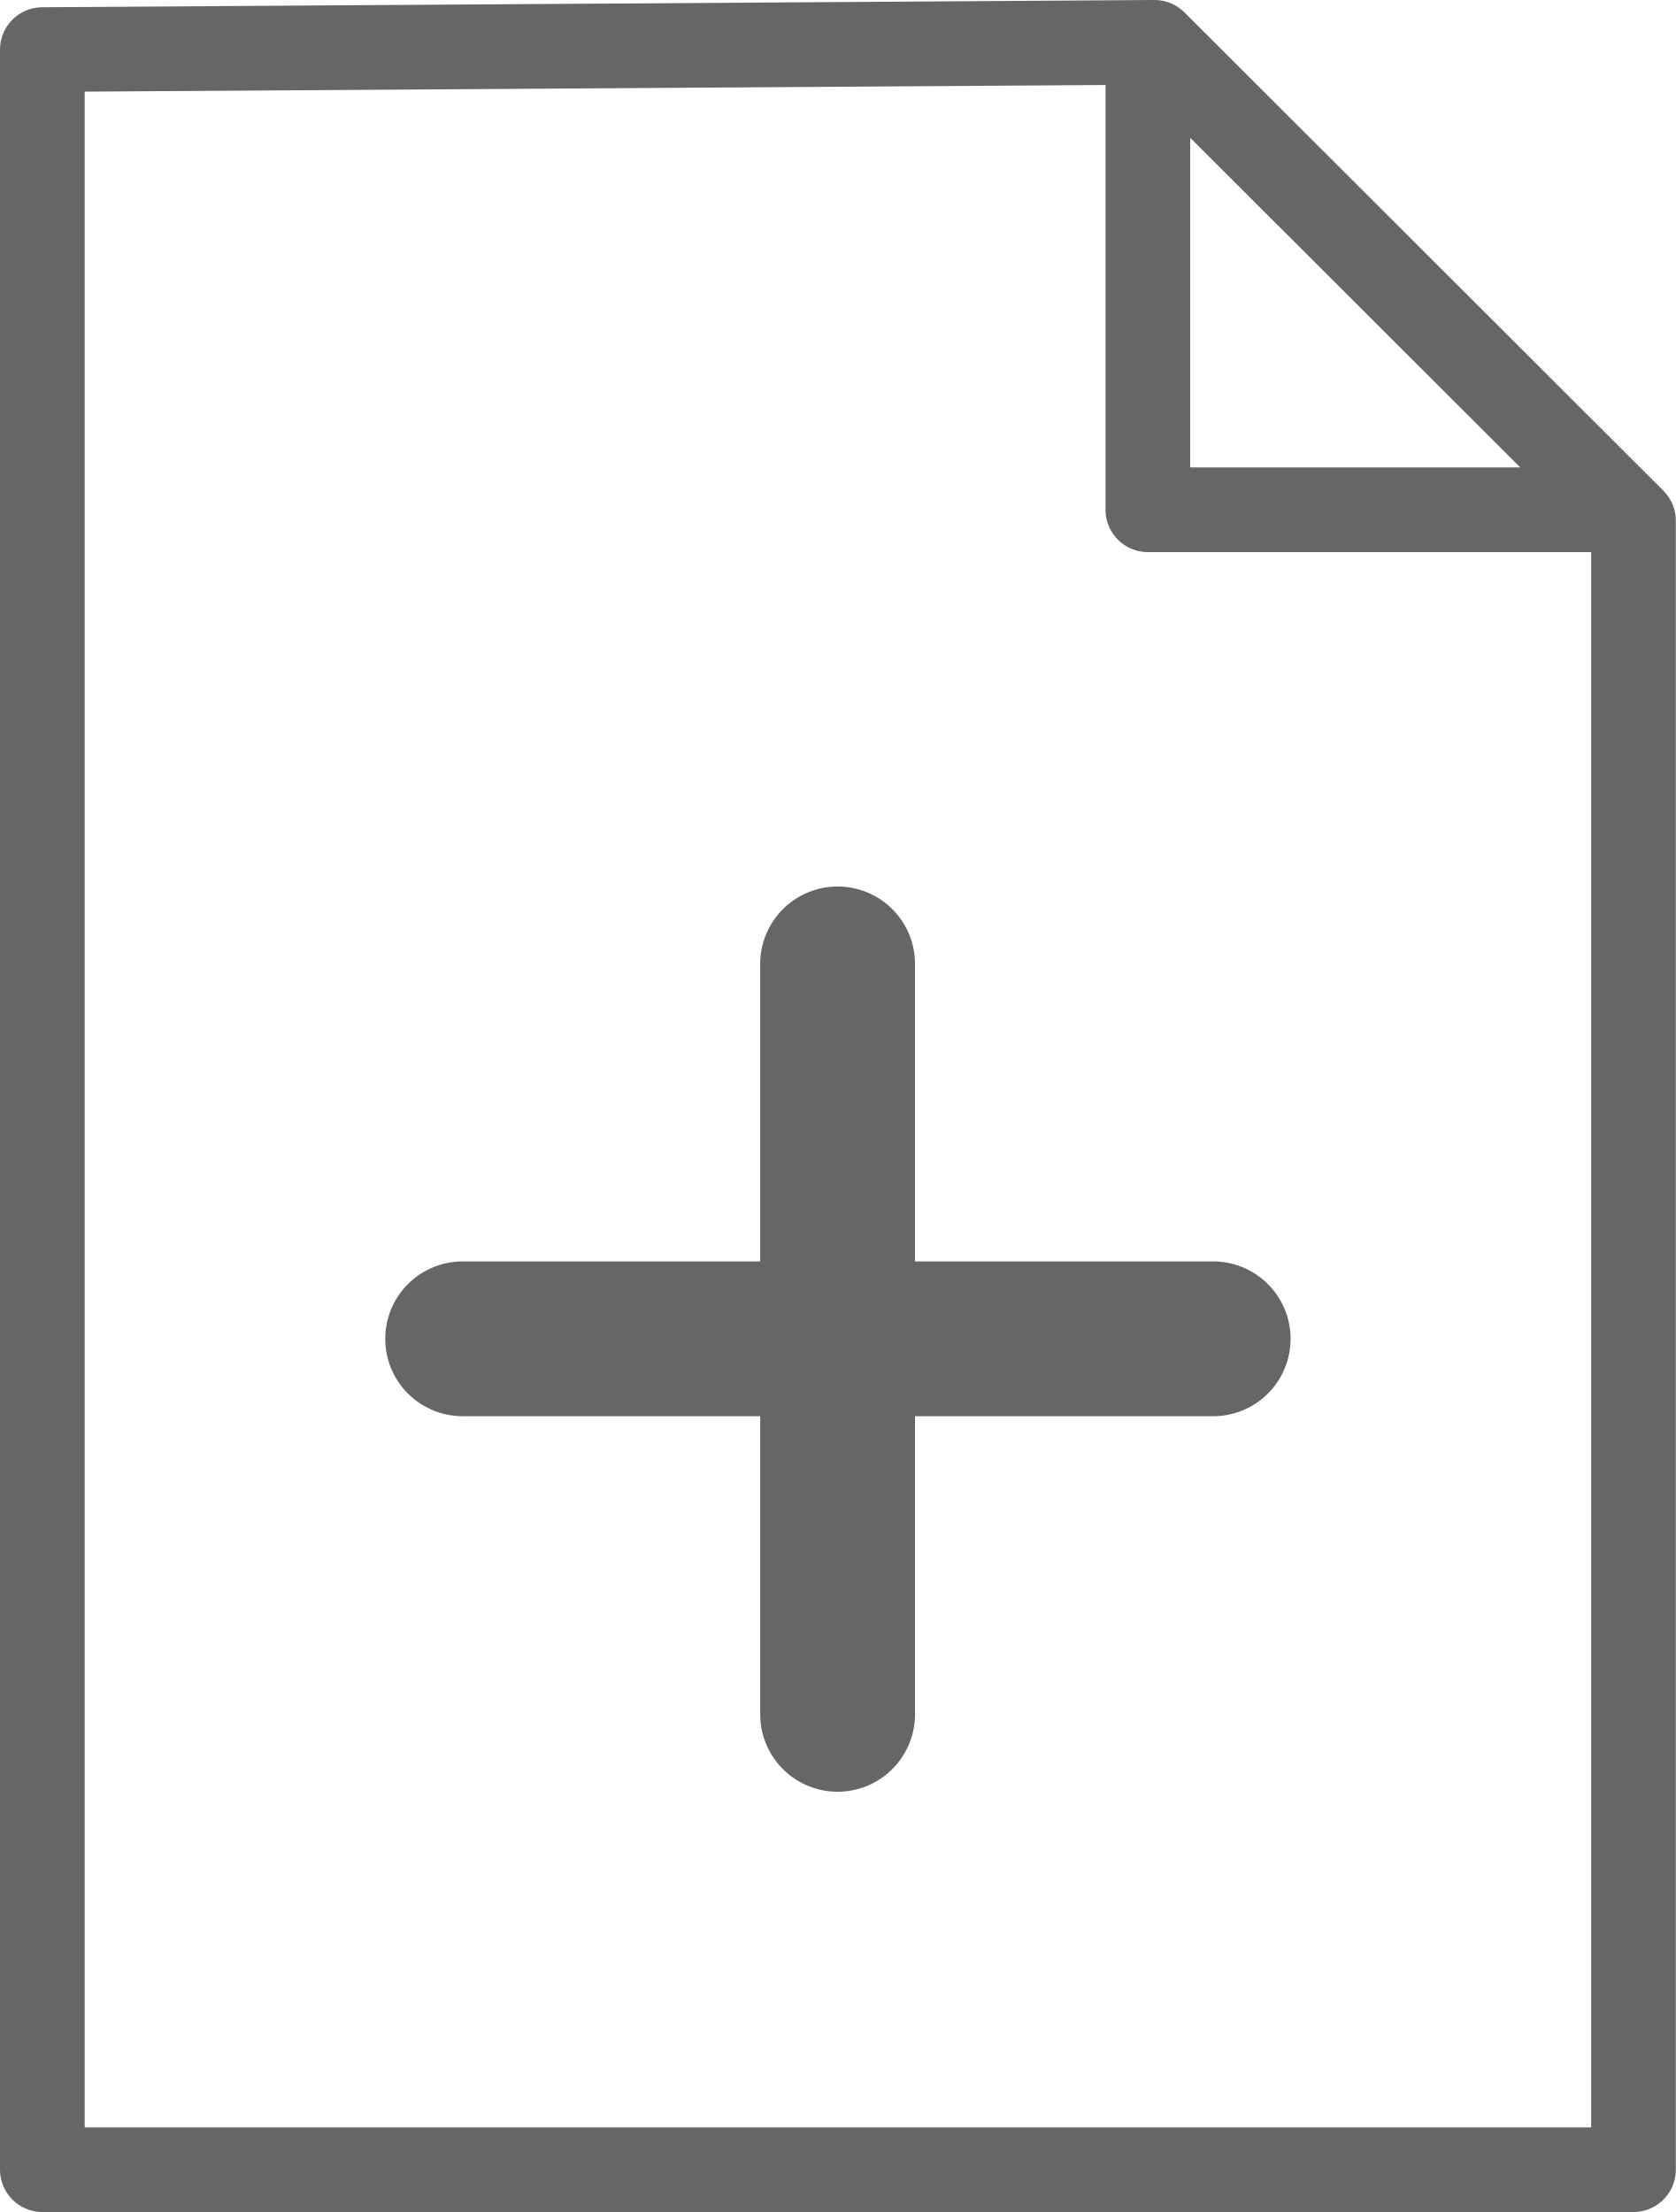
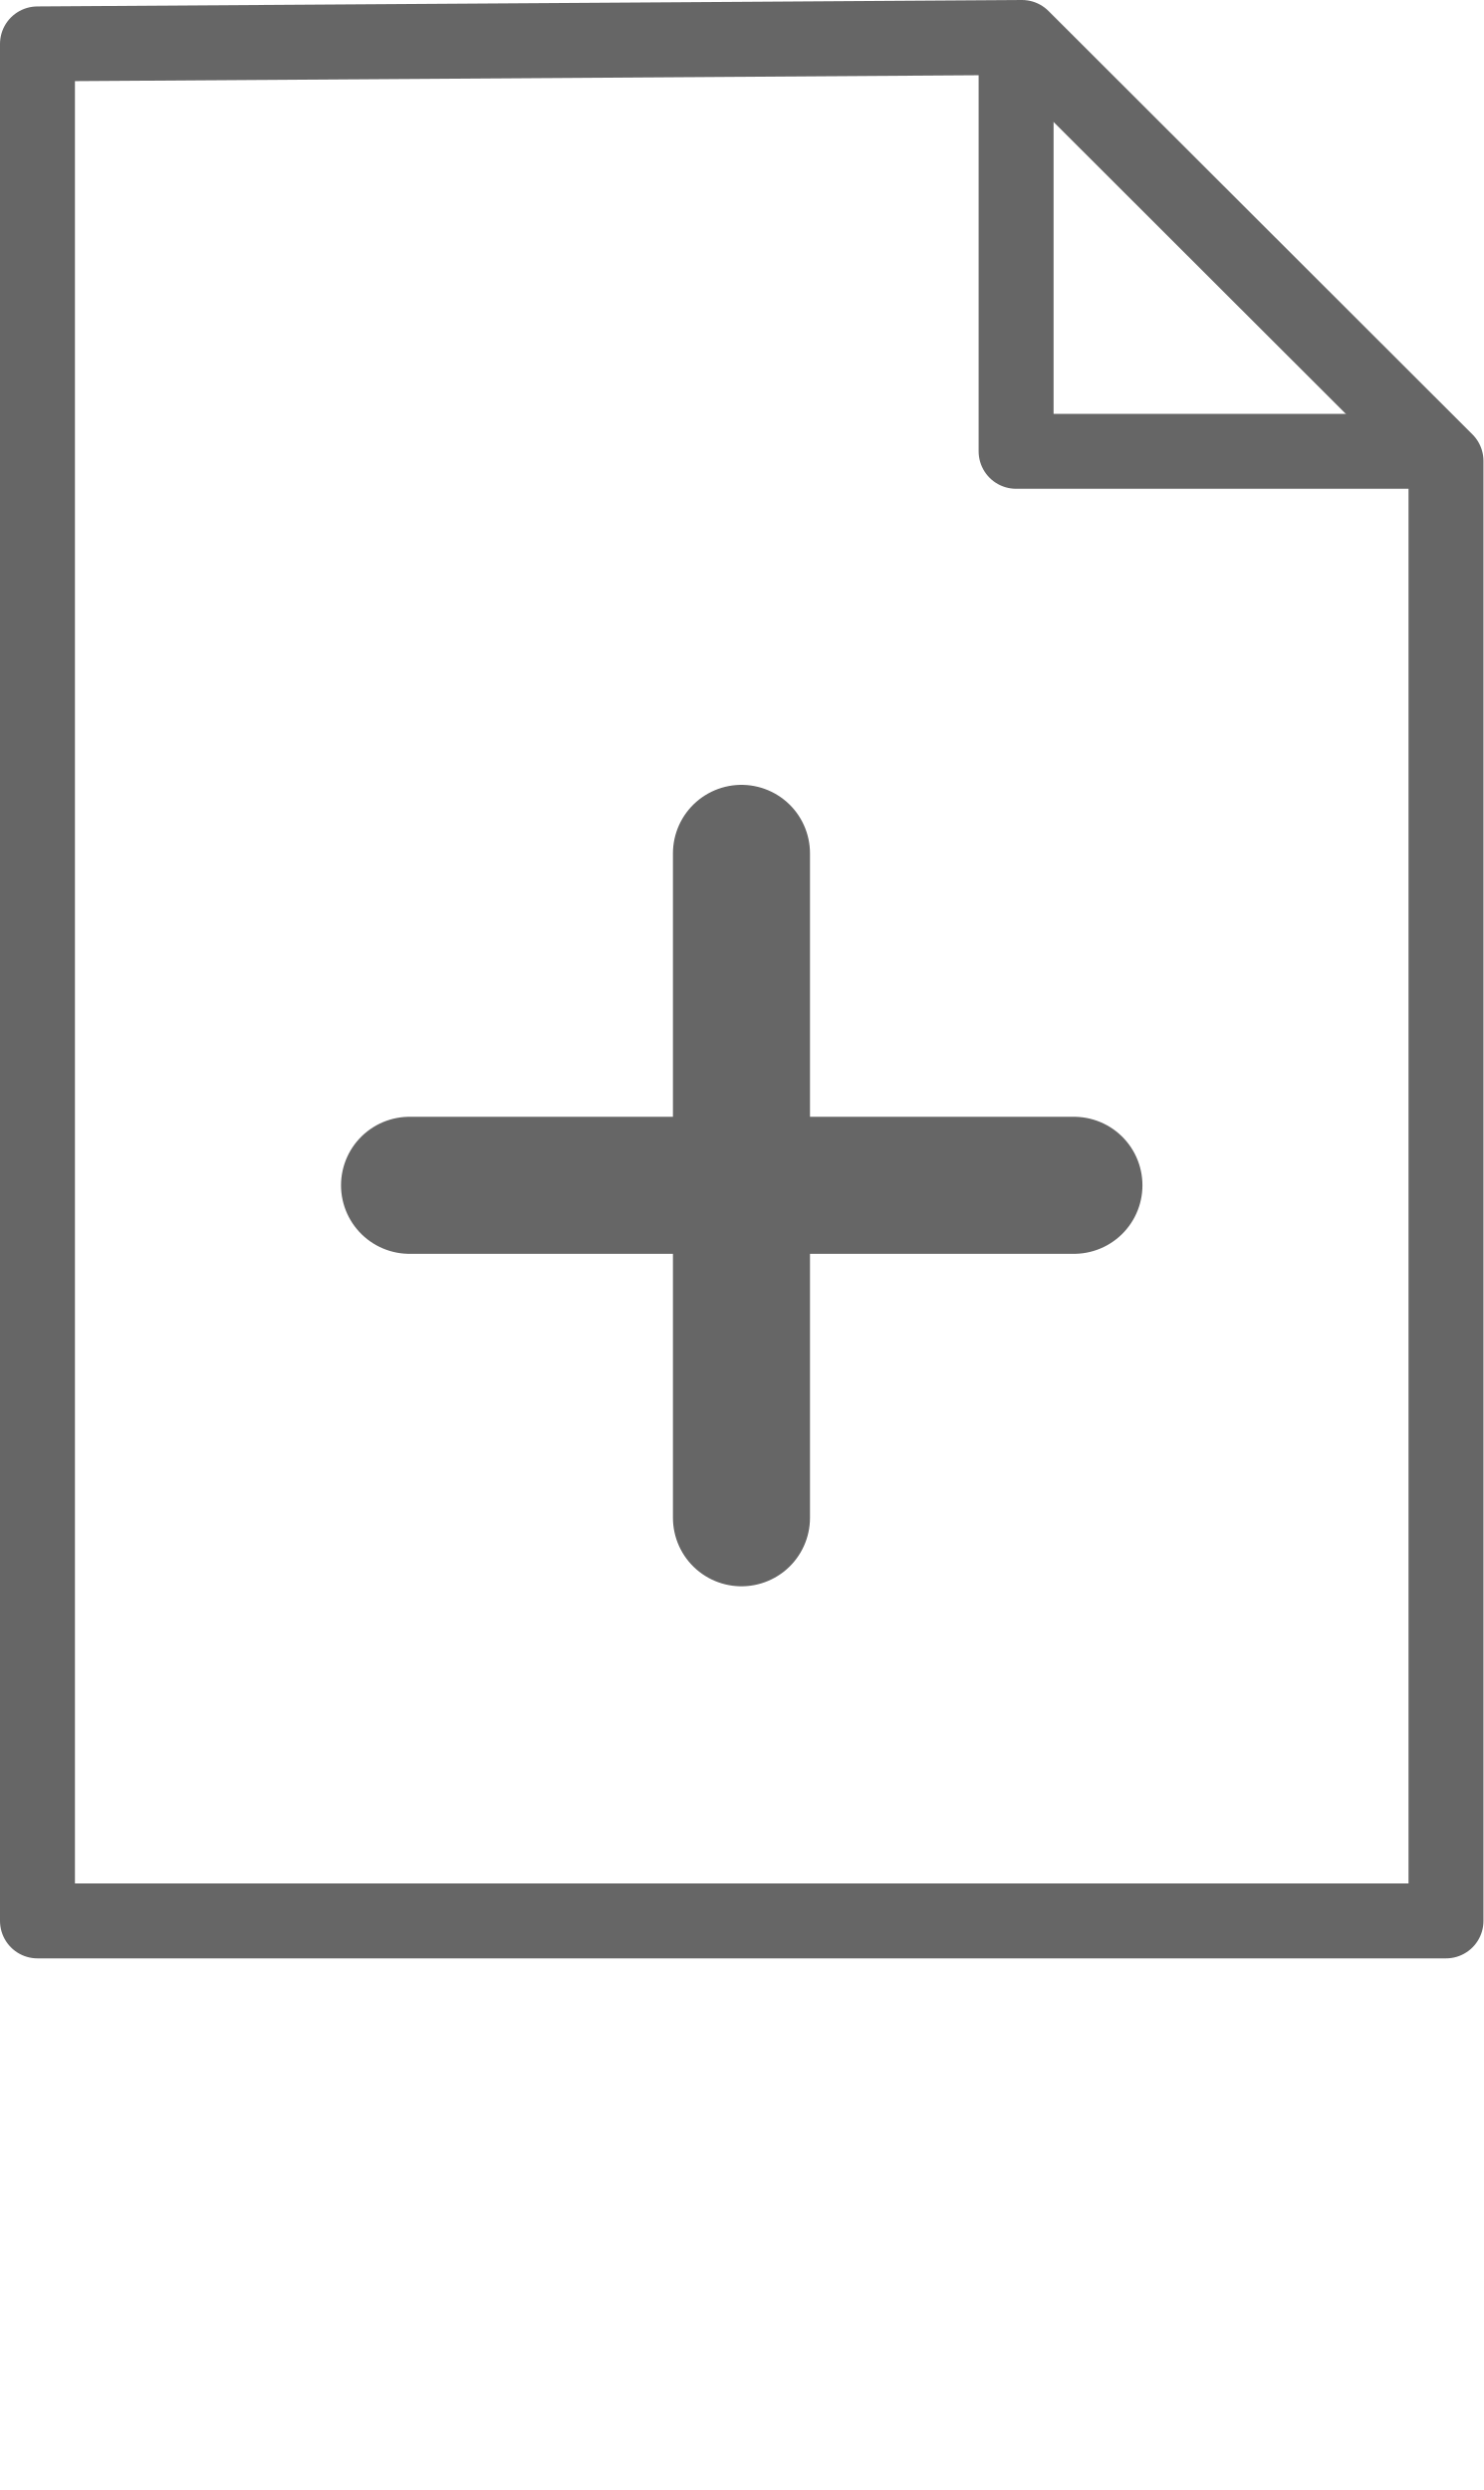
- <svg xmlns="http://www.w3.org/2000/svg" version="1.1" id="Layer_1" x="0px" y="0px" viewBox="0 0 27.71 36.58" style="enable-background:new 0 0 27.71 36.58;" xml:space="preserve">
+ <svg xmlns="http://www.w3.org/2000/svg" version="1.1" id="Layer_1" x="0px" y="0px" viewBox="0 0 27.71 46.51" style="enable-background:new 0 0 27.71 46.51;" xml:space="preserve">
  <style type="text/css">
	.st0{fill:none;stroke:#666666;stroke-width:1.4;stroke-linejoin:round;stroke-miterlimit:10;}
	.st1{fill:none;stroke:#666666;stroke-width:2.56;stroke-linecap:round;stroke-miterlimit:10;}
</style>
  <polygon class="st0" points="0.7,0.82 0.7,35.88 27.01,35.88 27.01,8.61 19.09,0.7 " />
  <polyline class="st0" points="18.98,1.1 18.98,8.43 26.89,8.43 " />
  <g>
    <line class="st1" x1="20.06" y1="22.14" x2="7.65" y2="22.14" />
    <line class="st1" x1="13.85" y1="15.94" x2="13.85" y2="28.35" />
  </g>
</svg>
